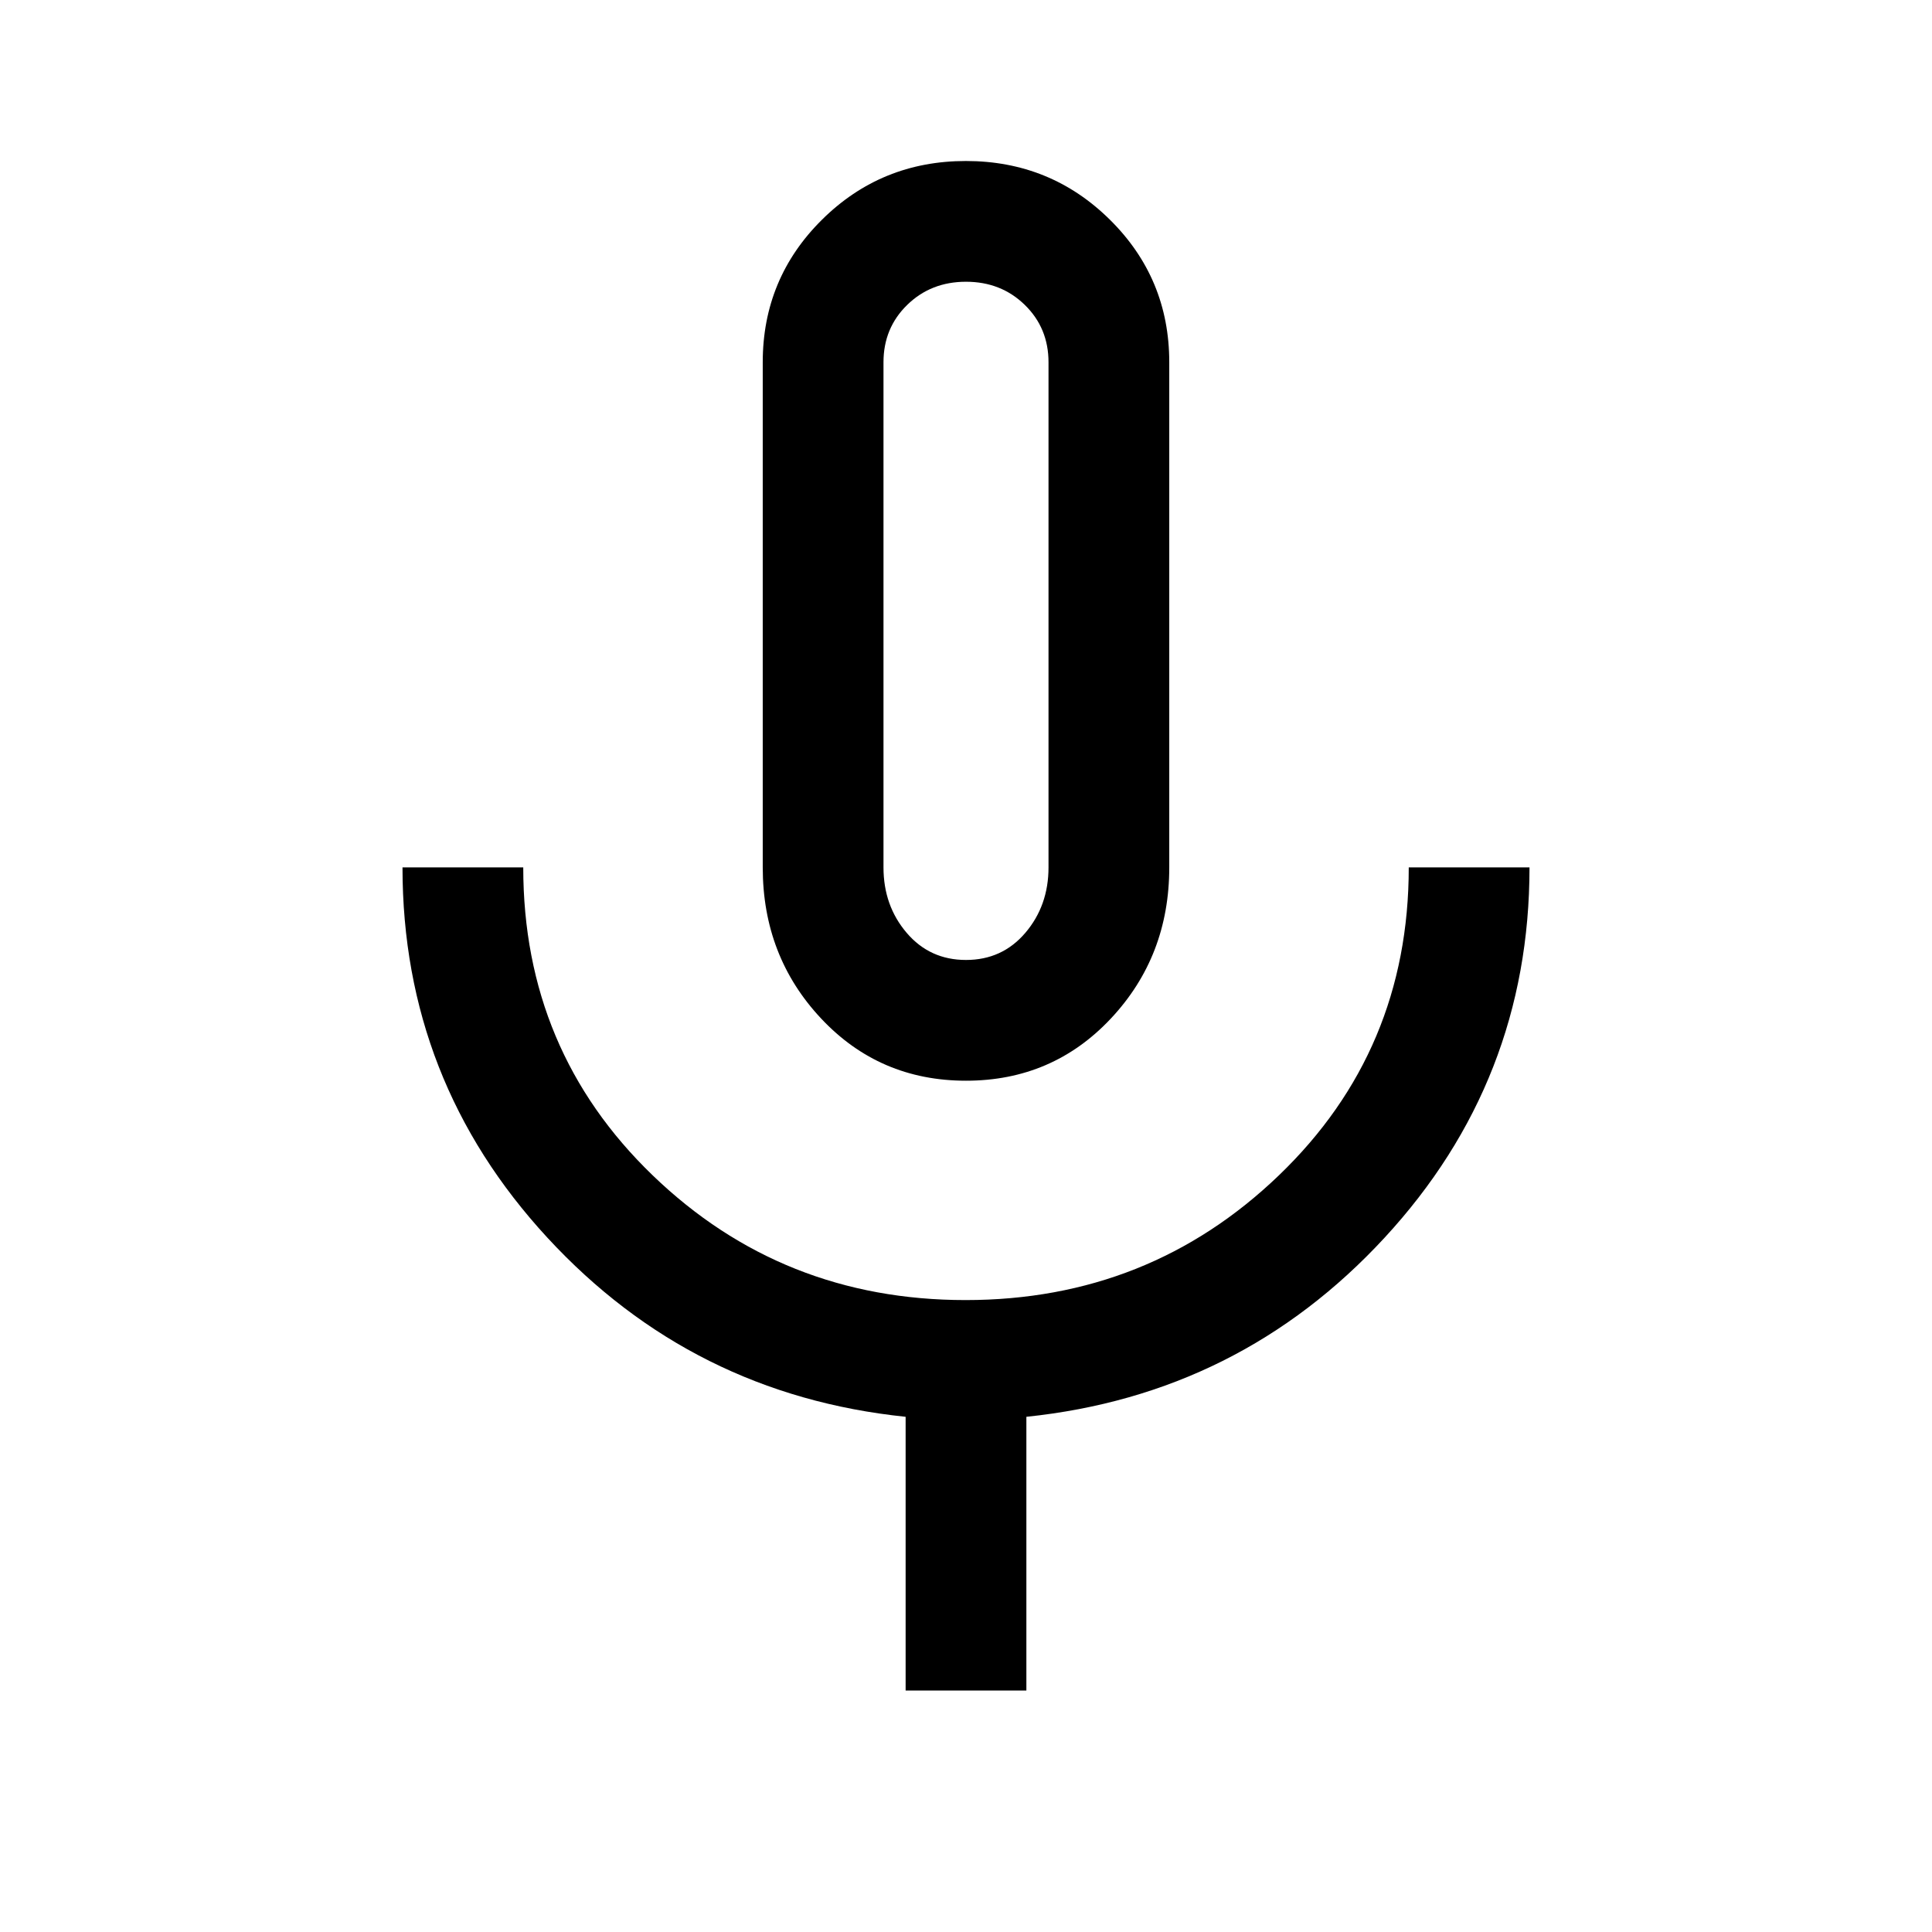
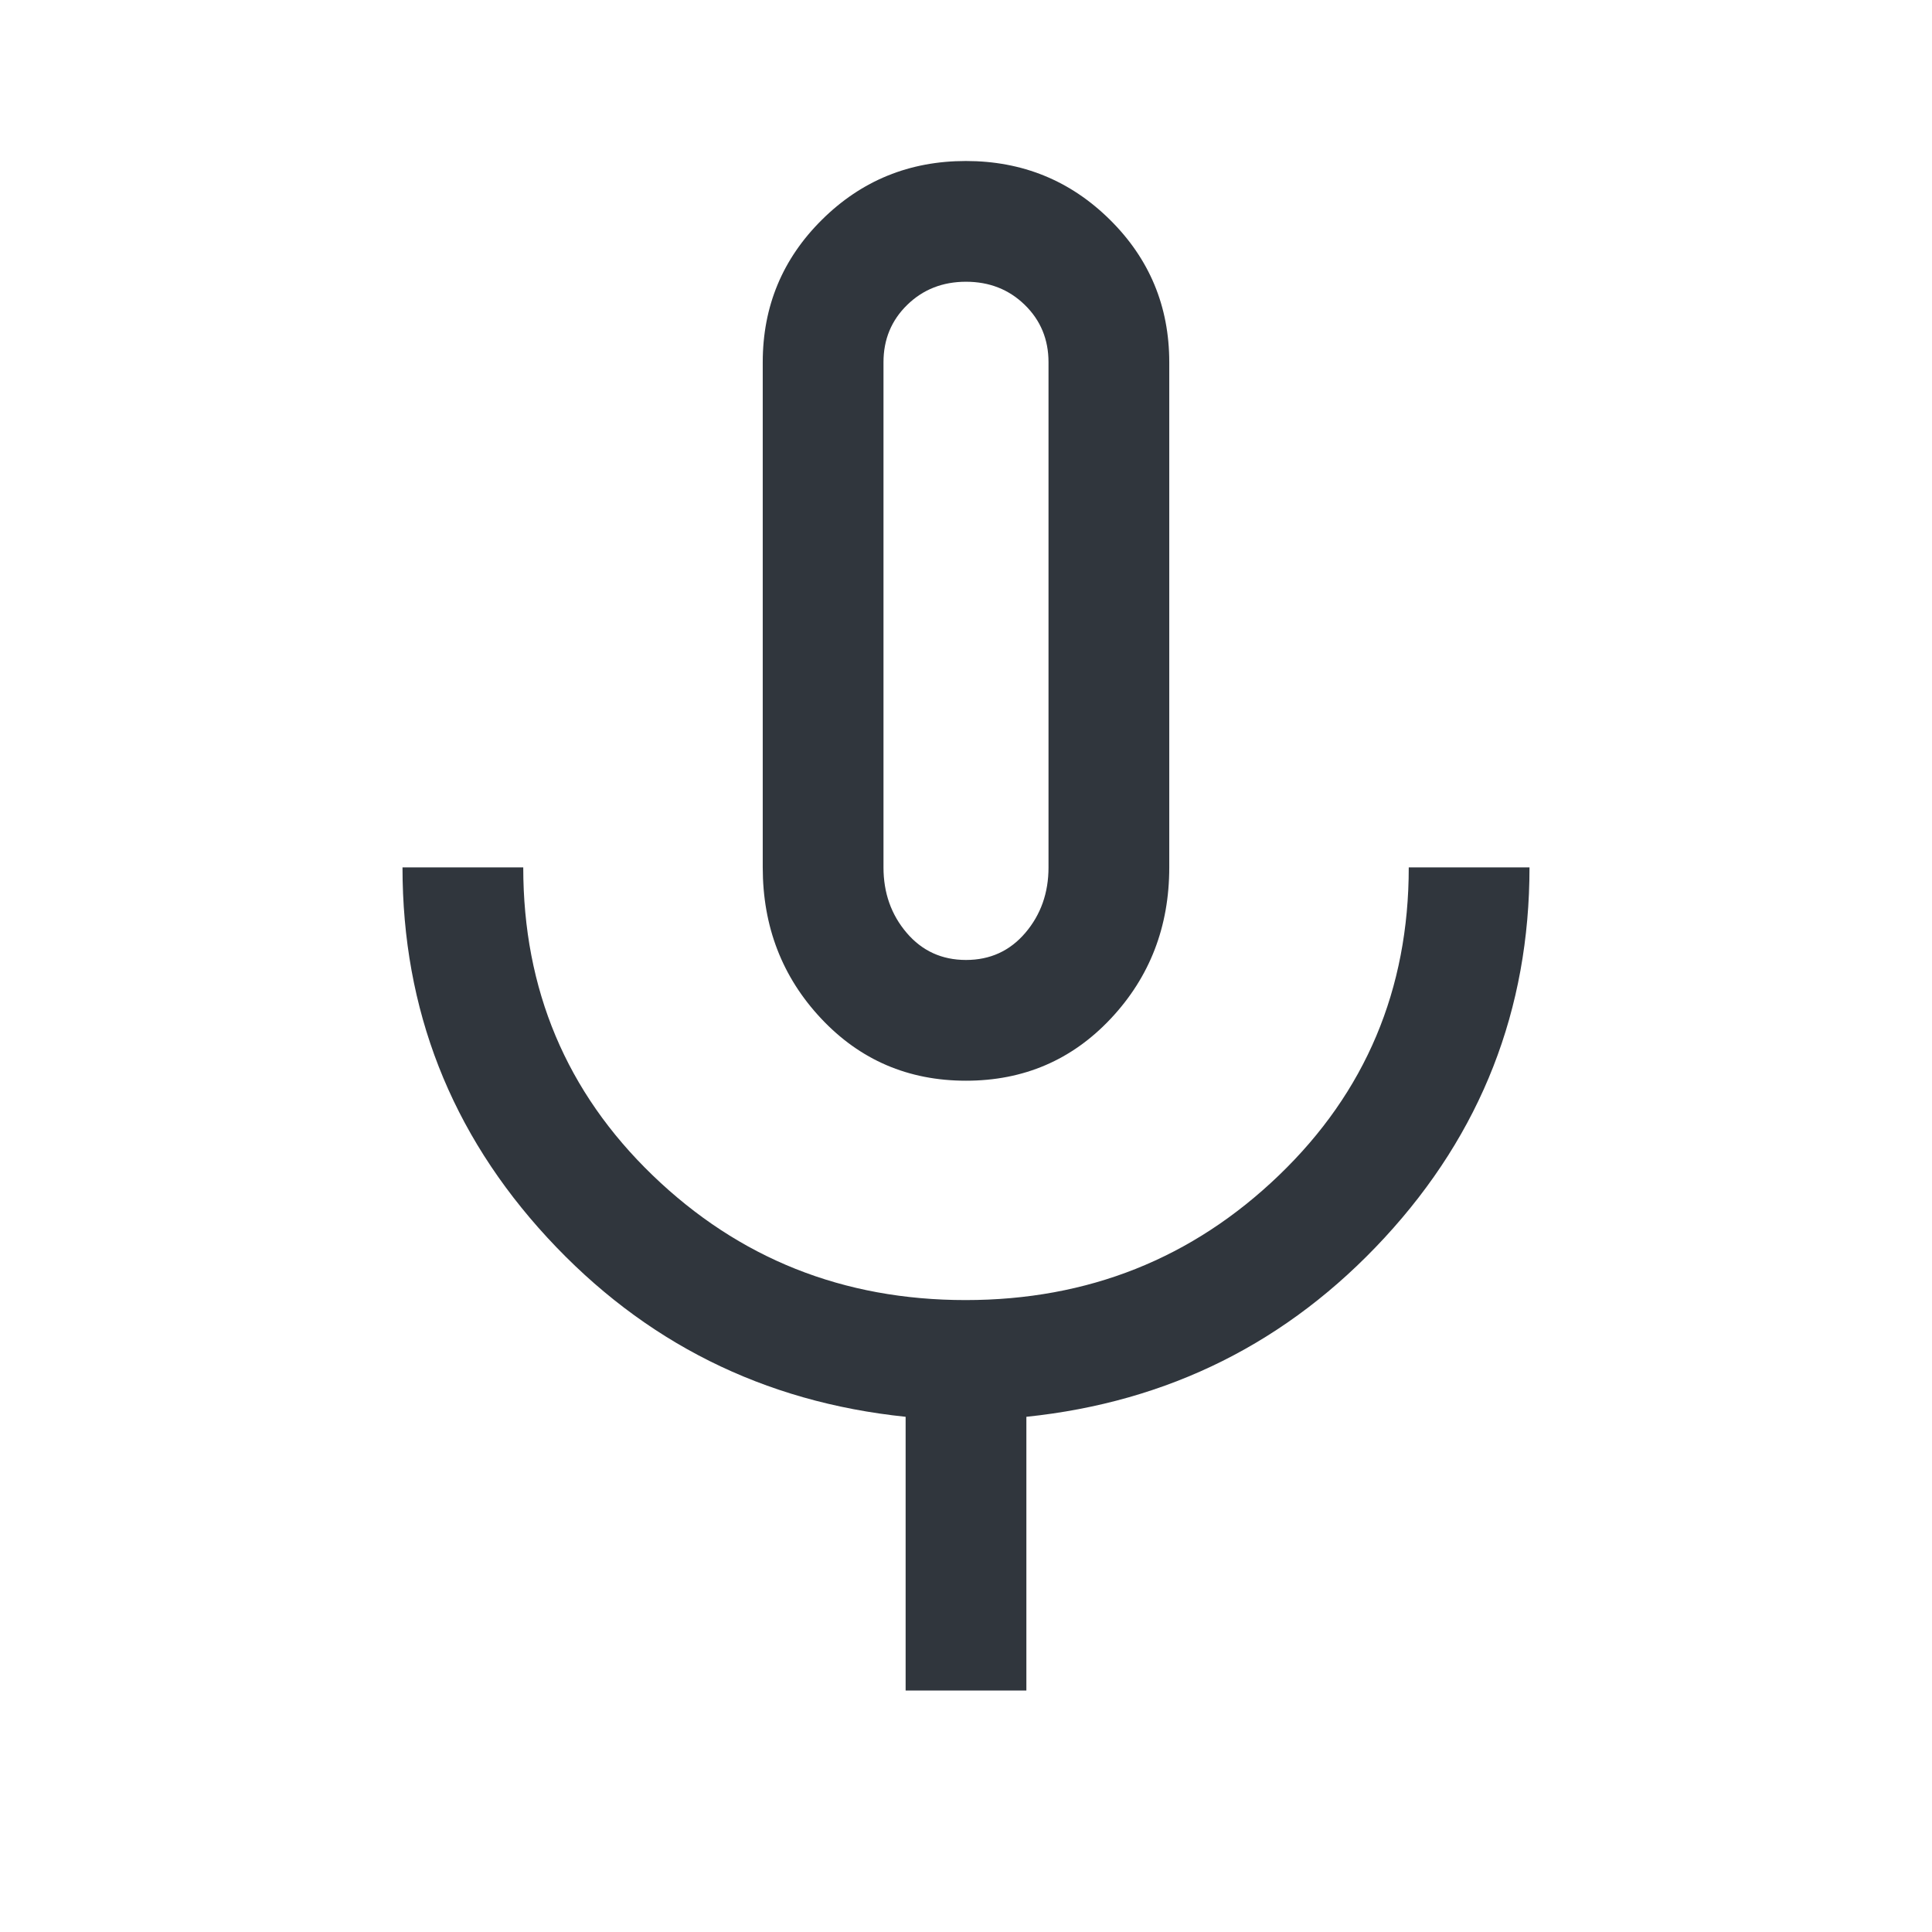
- <svg xmlns="http://www.w3.org/2000/svg" height="48" viewBox="0 96 960 960" width="48">
+ <svg xmlns="http://www.w3.org/2000/svg" height="48" viewBox="0 96 960 960" width="48" fill="#30363D">
  <path d="M480 633q-43 0-72-30.917-29-30.916-29-75.083V276q0-41.667 29.441-70.833Q437.882 176 479.941 176t71.559 29.167Q581 234.333 581 276v251q0 44.167-29 75.083Q523 633 480 633Zm0-228Zm-30 531V800q-106-11-178-89t-72-184h60q0 91 64.288 153t155.5 62Q571 742 635.5 680 700 618 700 527h60q0 106-72 184t-178 89v136h-60Zm30-363q18 0 29.5-13.5T521 527V276q0-17-11.788-28.5Q497.425 236 480 236q-17.425 0-29.212 11.5Q439 259 439 276v251q0 19 11.5 32.5T480 573Z" />
</svg>
